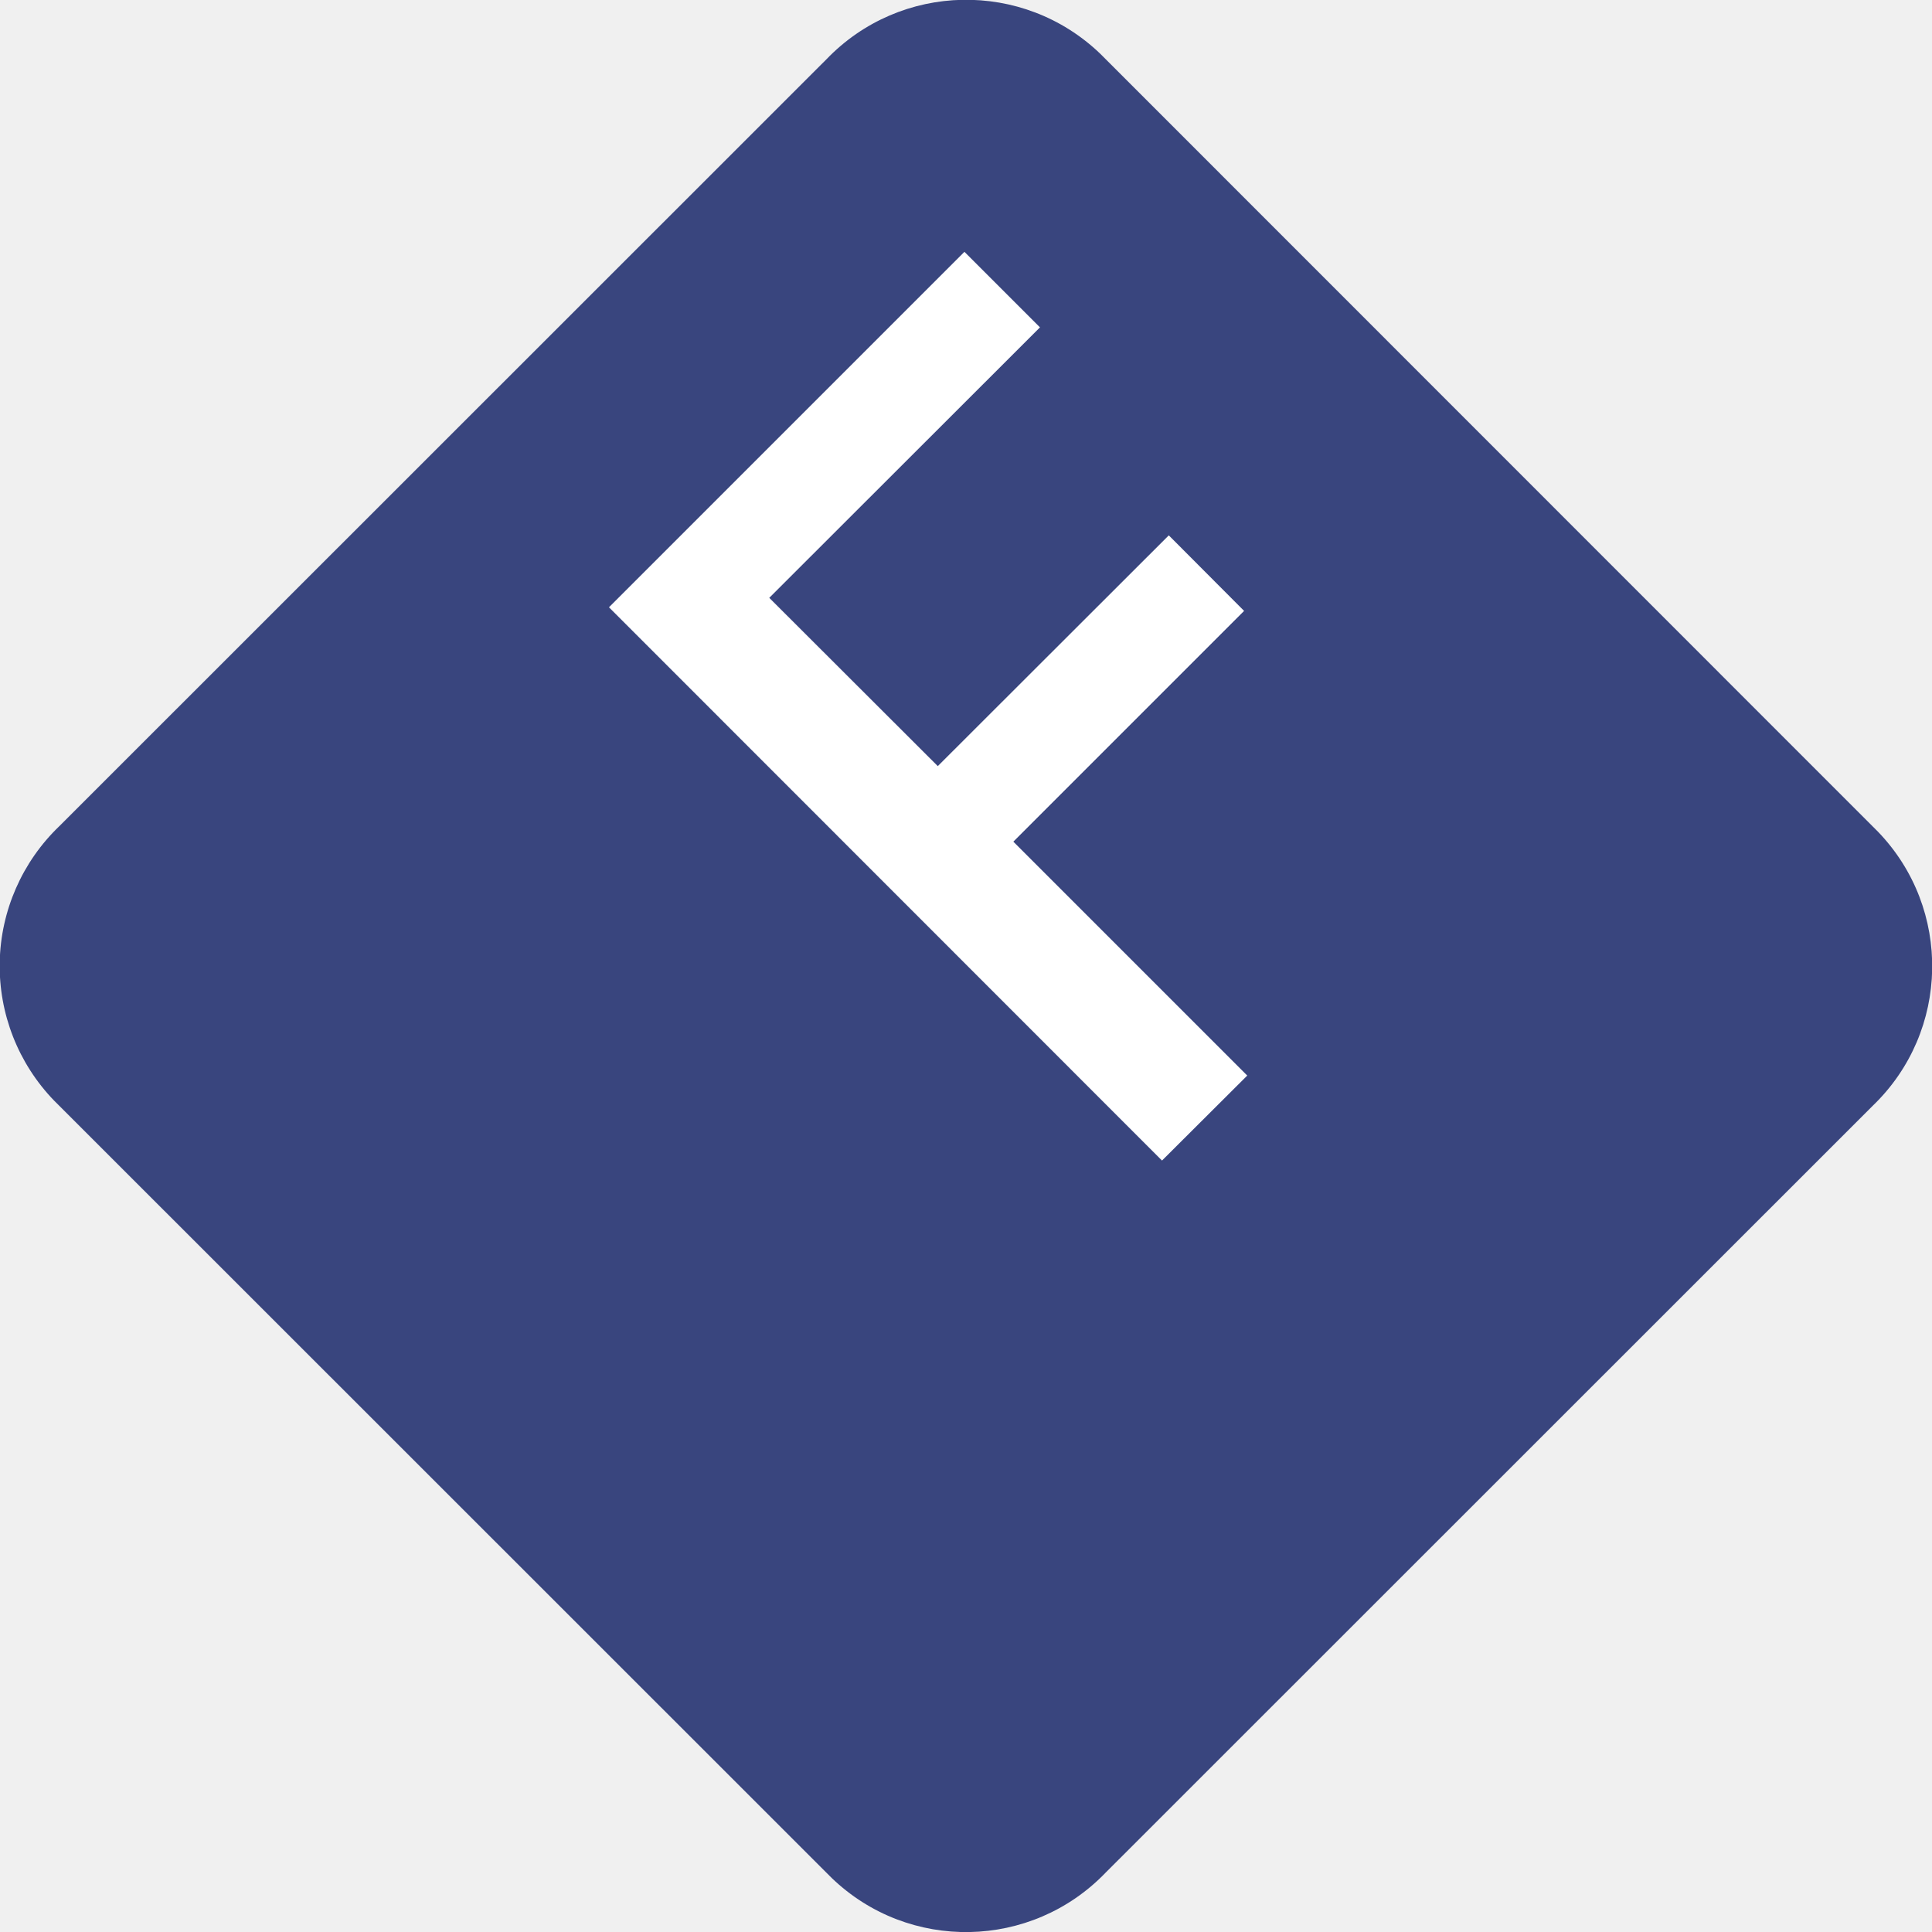
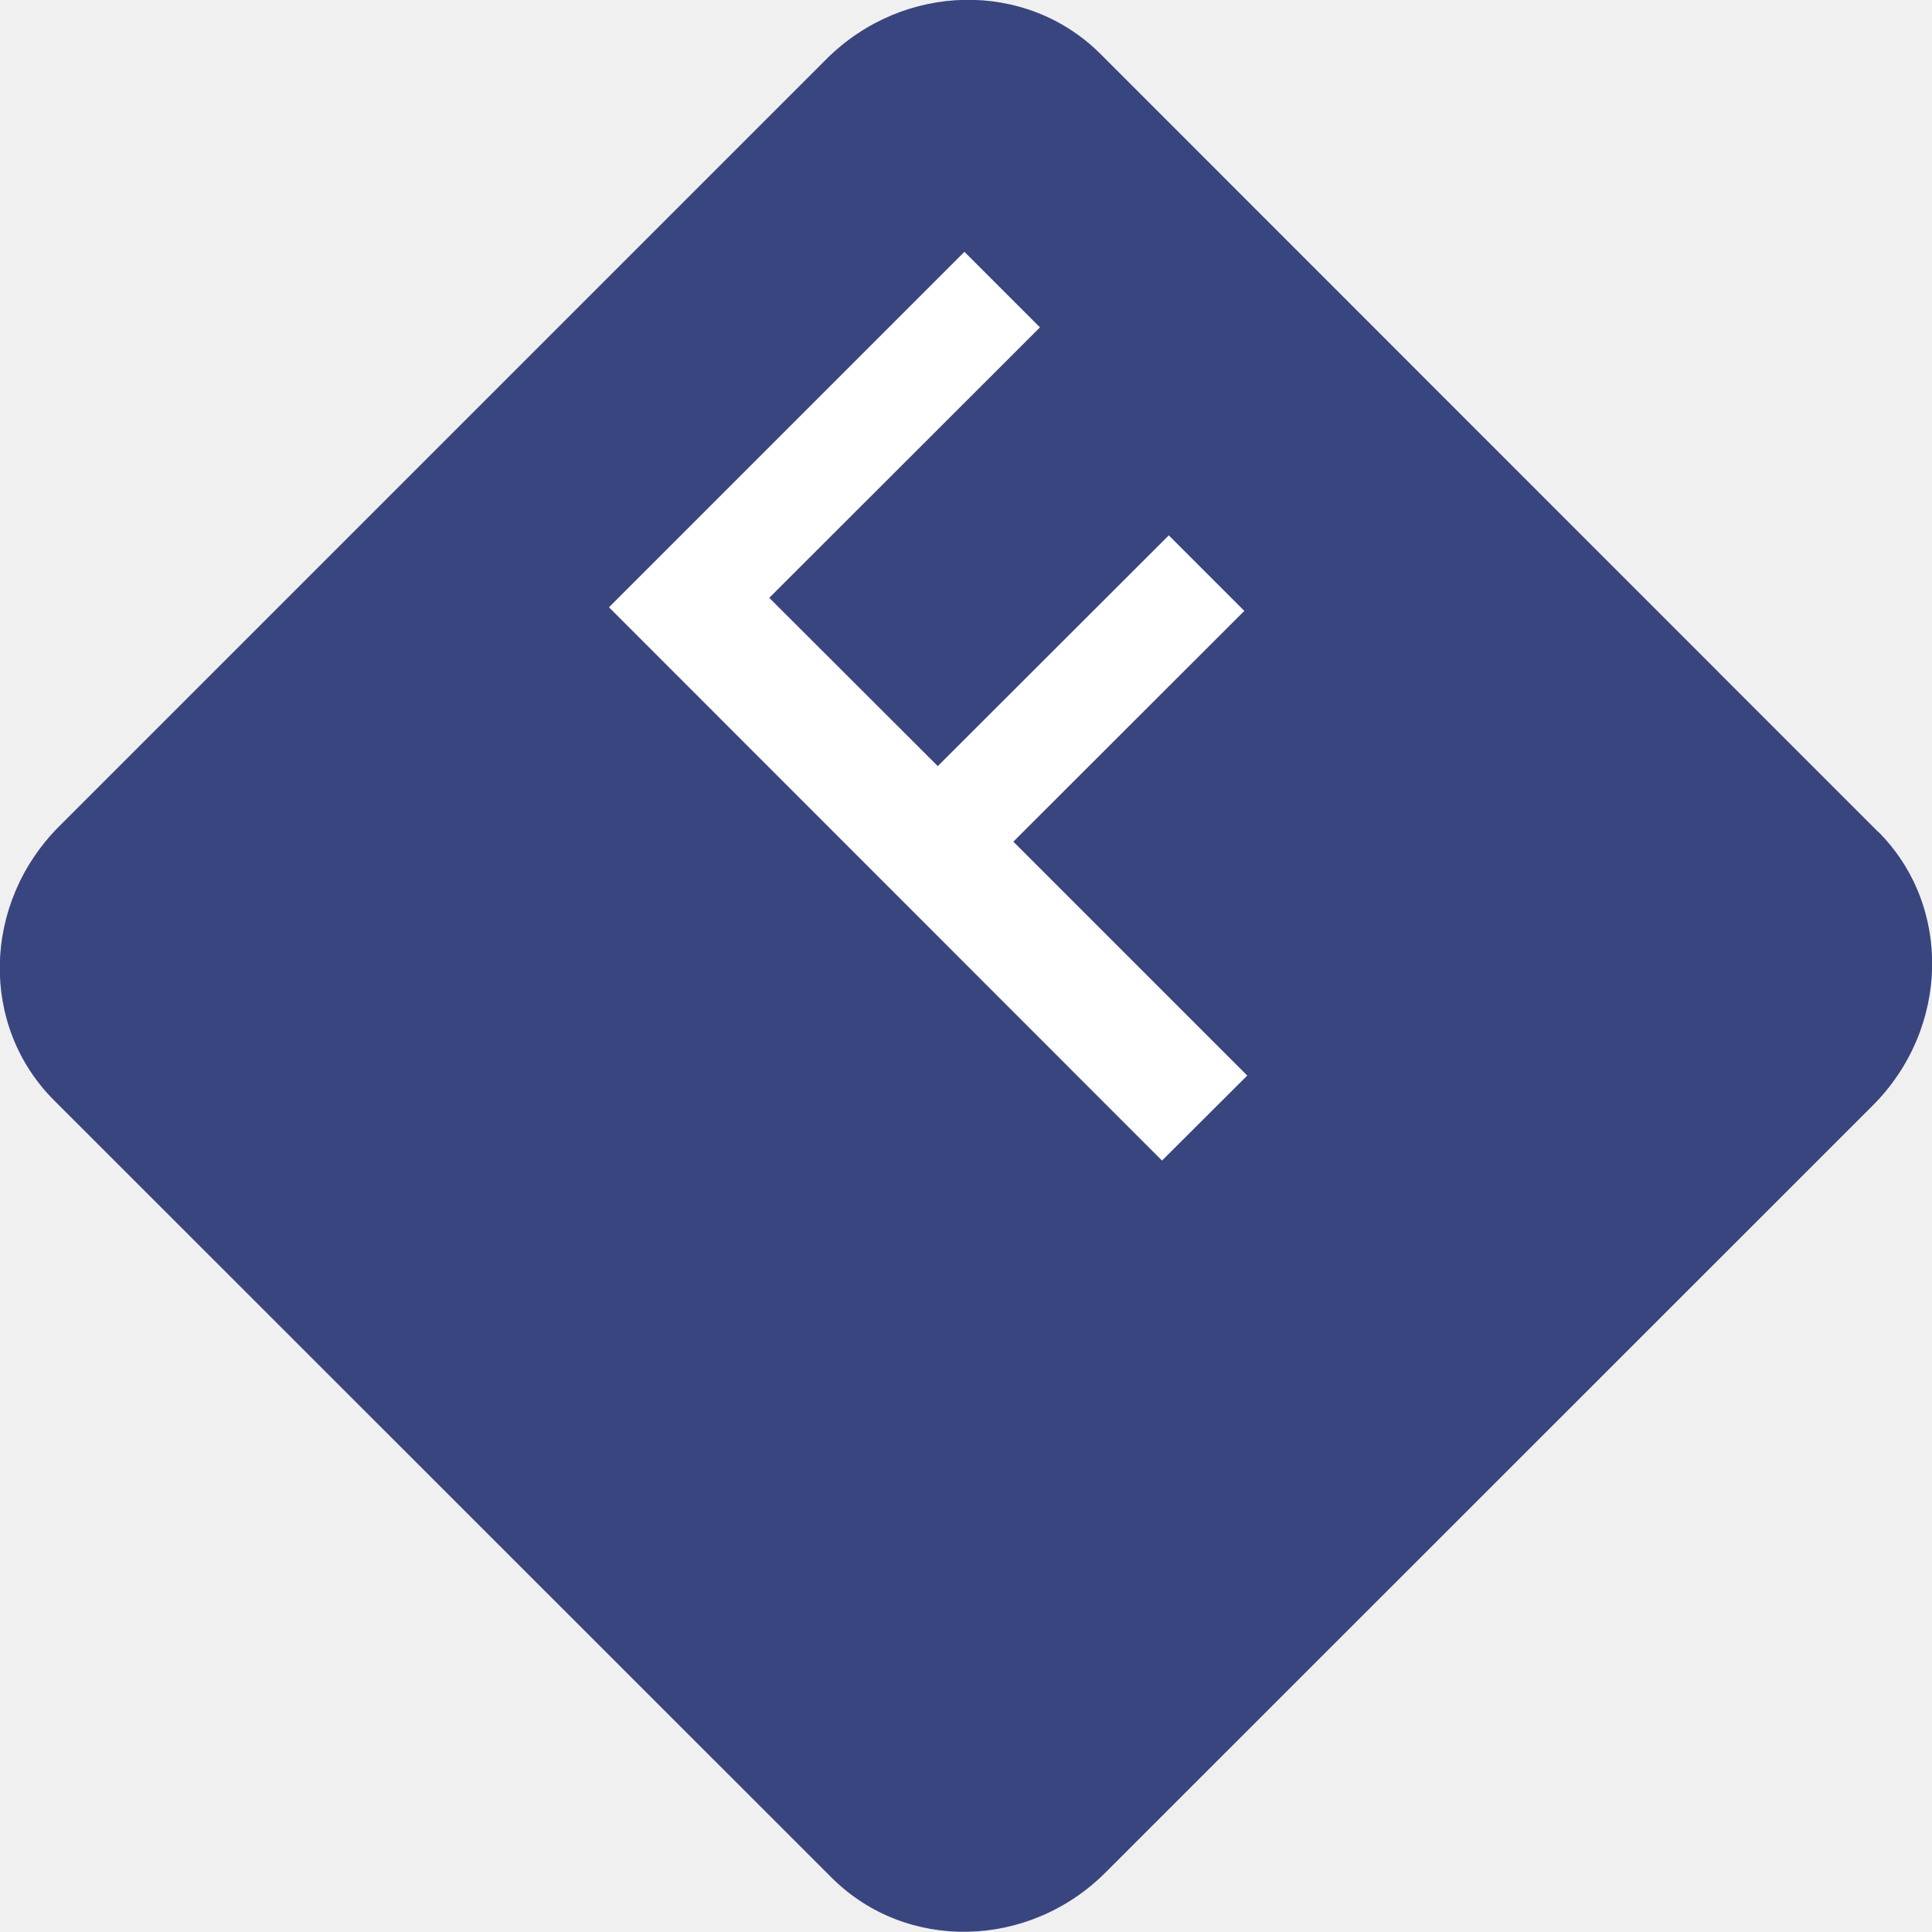
- <svg xmlns="http://www.w3.org/2000/svg" id="Focus" viewBox="0 0 79.79 79.79">
+ <svg xmlns="http://www.w3.org/2000/svg" id="Focus" width="28.15mm" height="28.15mm" viewBox="0 0 79.79 79.79">
  <defs>
-     <style>.cls-1{fill:#39457e;}.cls-2{fill:#fff;}</style>
+     <style>
+       .cls-1 {
+         fill: #fff;
+       }
+ 
+       .cls-2 {
+         fill: #39457e;
+       }
+     </style>
  </defs>
-   <path class="cls-1" d="M77.56,34.35,45.44,2.22a8,8,0,0,0-11.31.23L2.45,34.12a8,8,0,0,0-.22,11.33L34.35,77.56a8,8,0,0,0,11.31-.22L77.35,45.66A8,8,0,0,0,77.56,34.35Z" />
-   <polygon class="cls-2" points="47.99 47.93 25.15 25.08 39.83 10.4 42.95 13.52 31.77 24.69 38.73 31.64 48.27 22.11 51.38 25.23 41.85 34.76 51.51 44.42 47.99 47.93" />
+   <path class="cls-2" d="m77.56,34.35L45.44,2.22c-3.06-3.05-8.12-2.96-11.31.22L2.45,34.12c-3.19,3.19-3.29,8.25-.22,11.32l32.12,32.11c3.07,3.06,8.13,2.96,11.31-.22l31.69-31.68c3.17-3.18,3.28-8.25.21-11.31Z" />
+   <polygon class="cls-1" points="47.99 47.93 25.15 25.08 39.83 10.4 42.95 13.52 31.77 24.69 38.73 31.64 48.27 22.11 51.39 25.23 41.85 34.76 51.51 44.42 47.99 47.93" />
</svg>
